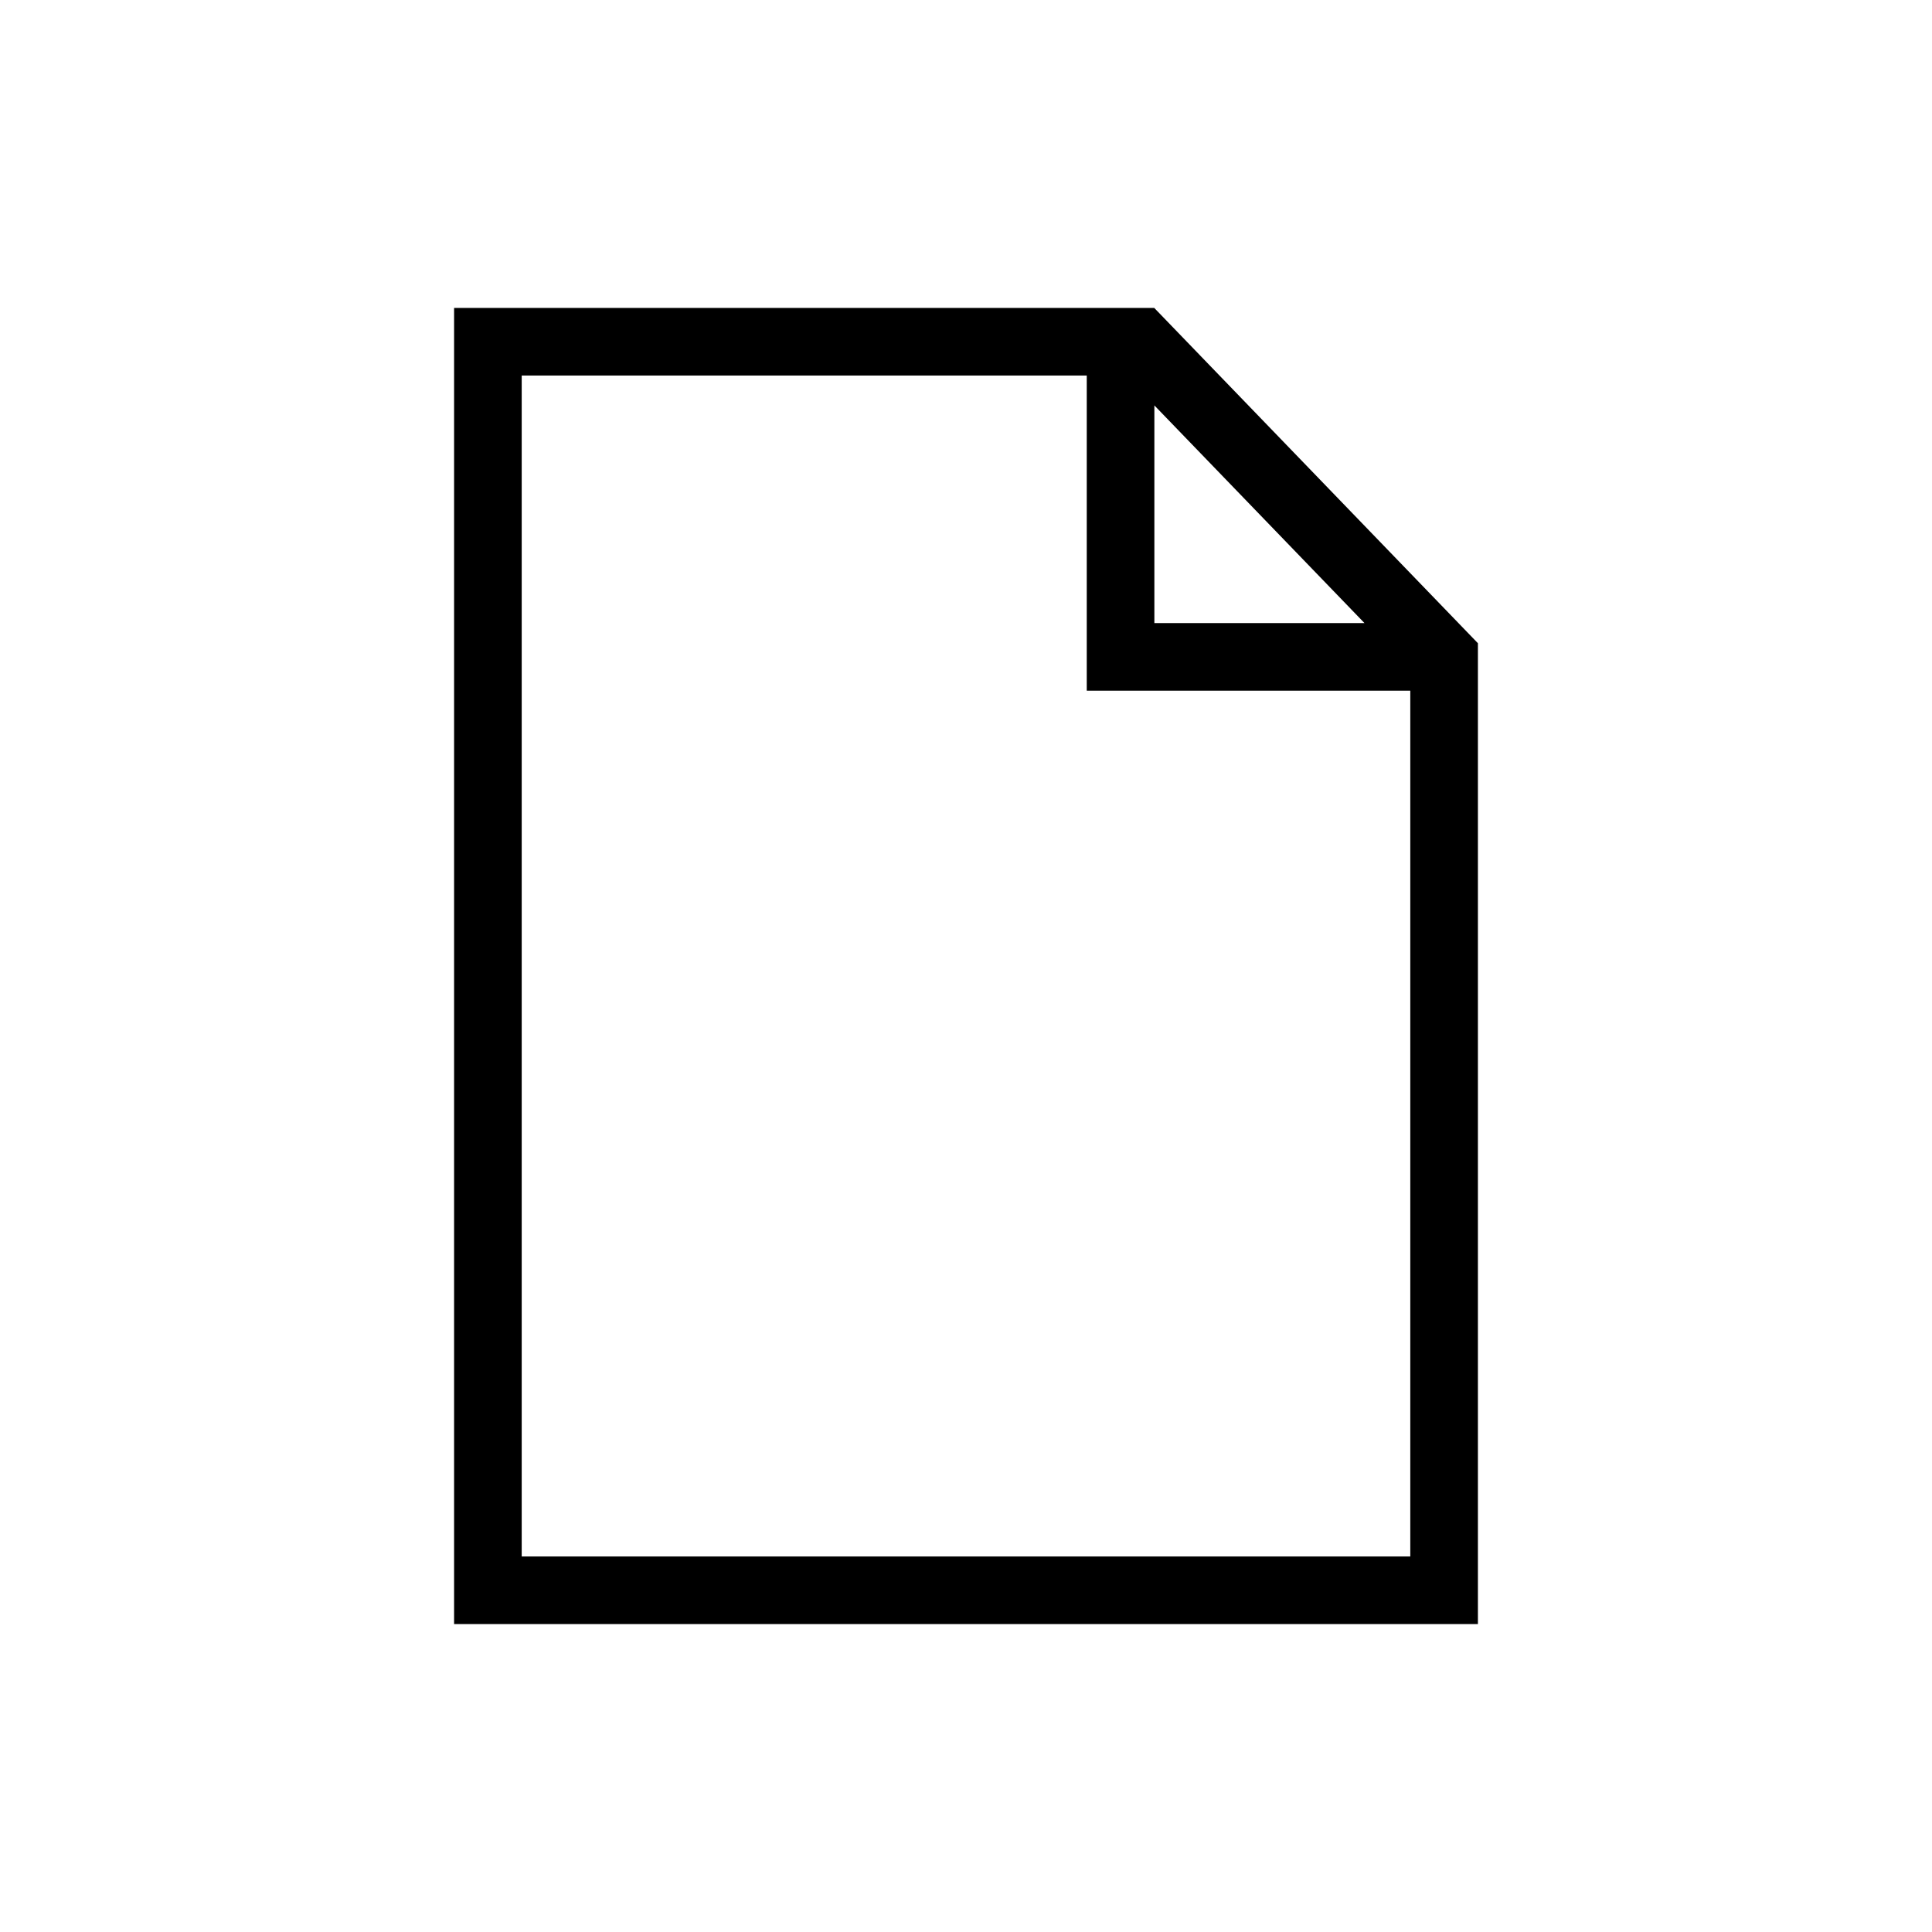
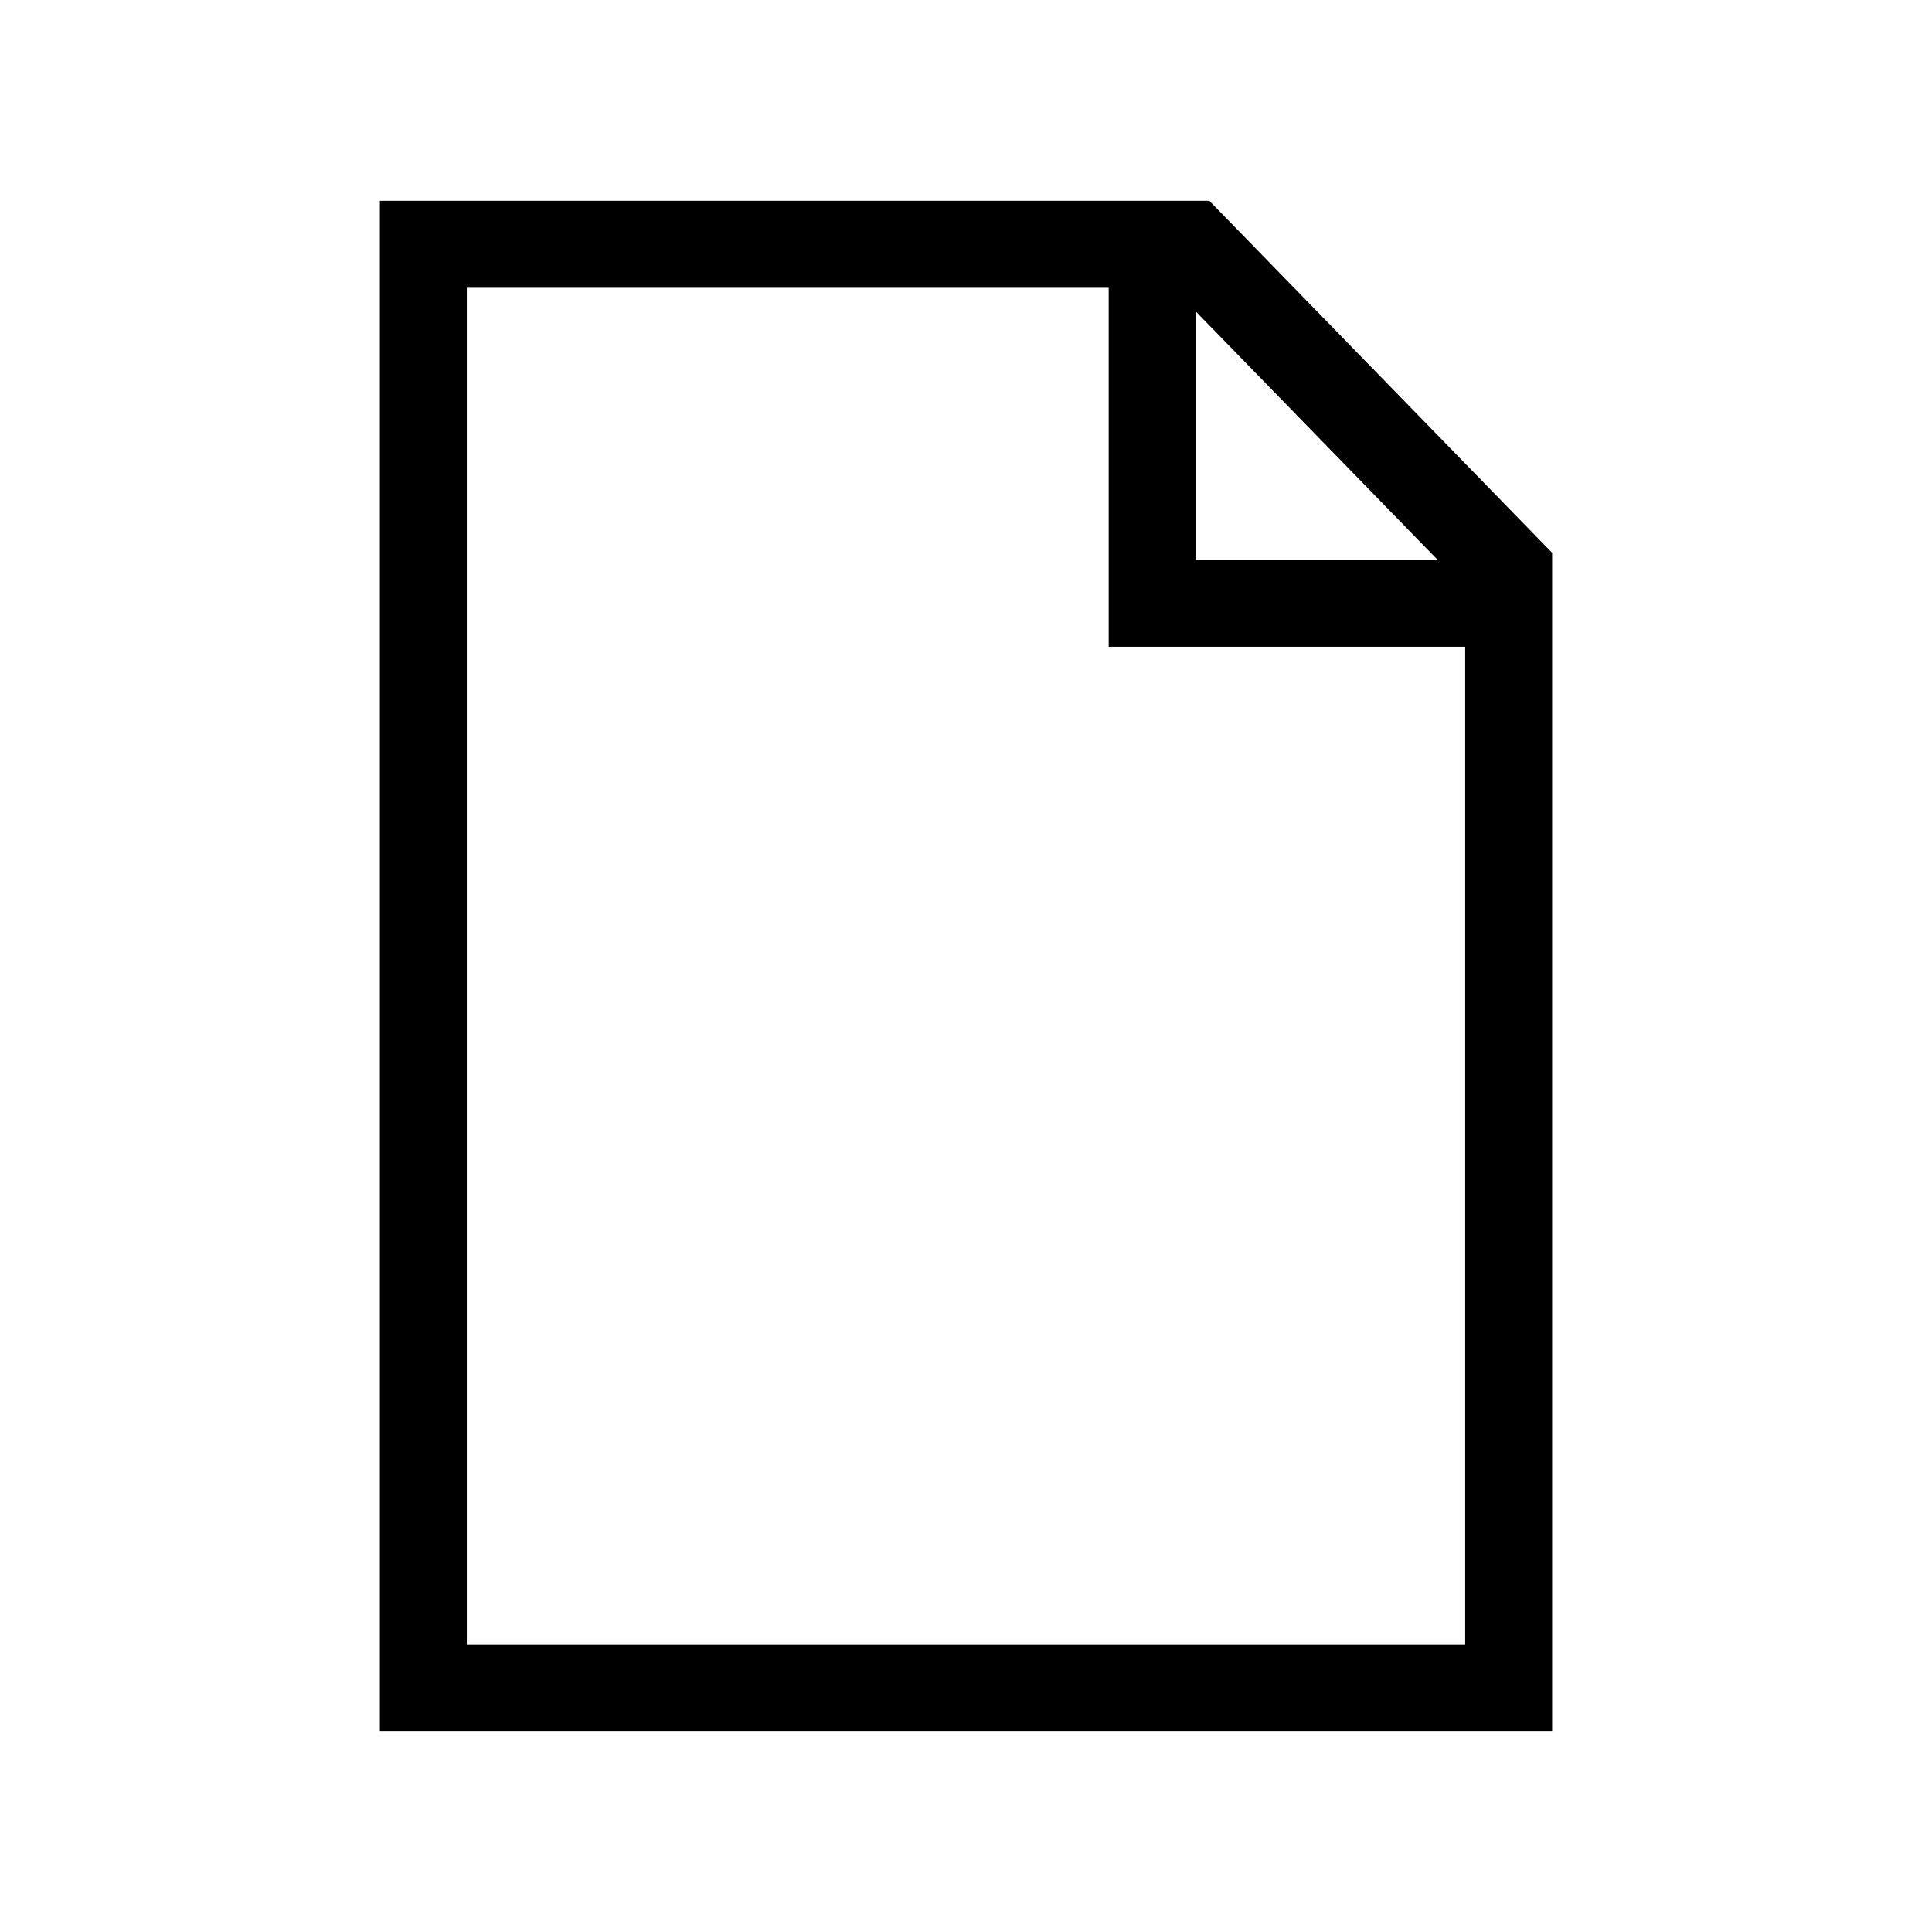
<svg xmlns="http://www.w3.org/2000/svg" width="2000" height="2000" viewBox="0 0 2000 2000" id="svg2" version="1.1">
  <defs id="defs4" />
  <g id="layer1" transform="translate(0,947.6378)">
-     <path style="opacity:1;fill:none;fill-opacity:1;stroke:#000000;stroke-width:70;stroke-linecap:round;stroke-miterlimit:4;stroke-dasharray:none;stroke-opacity:1" d="m 505.071,-593.884 674.929,-4.5e-4 314.929,326.247 0,966.247 -989.858,0 0,-1292.494 654.929,-4.5e-4 0,326.247 334.929,0" id="path4136" />
+     <path style="opacity:1;fill:none;fill-opacity:1;stroke:#000000;stroke-width:90;stroke-linecap:round;stroke-miterlimit:4;stroke-dasharray:none;stroke-opacity:1" d="m 438.243,-694.741 794.702,-5.9e-4 328.811,337.647 0,1156.565 -1123.513,0 0,-1494.211 754.486,-5.9e-4 0,371.647 369.027,0" id="path4136" />
  </g>
</svg>
